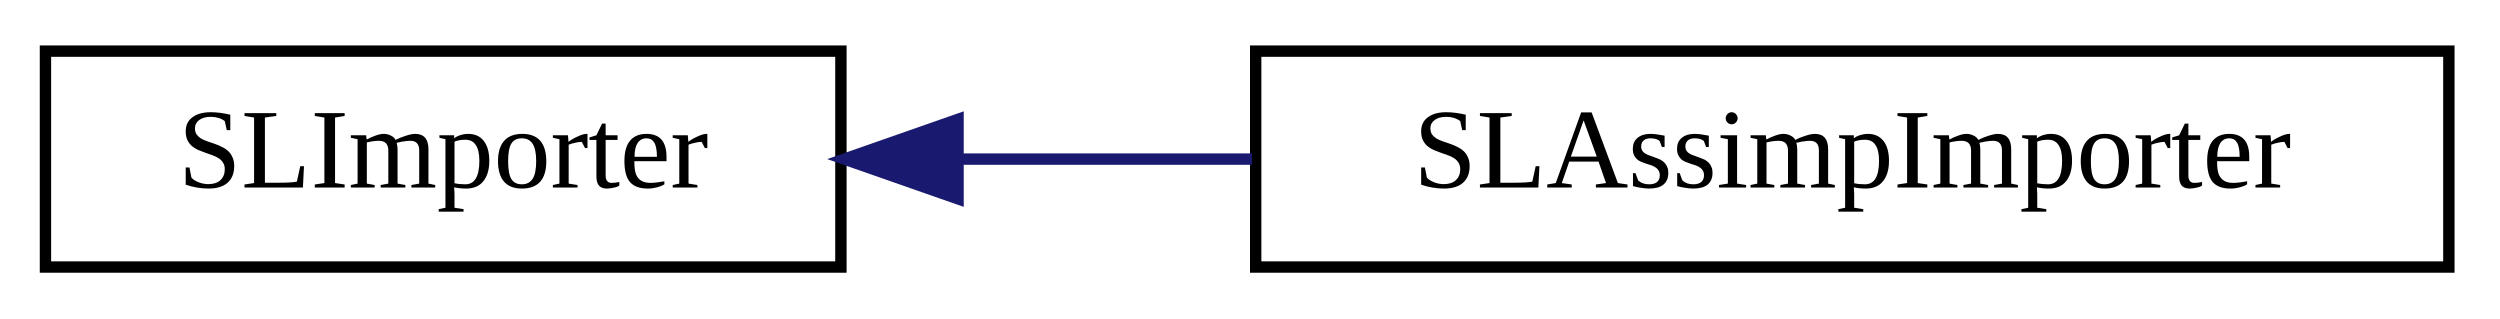
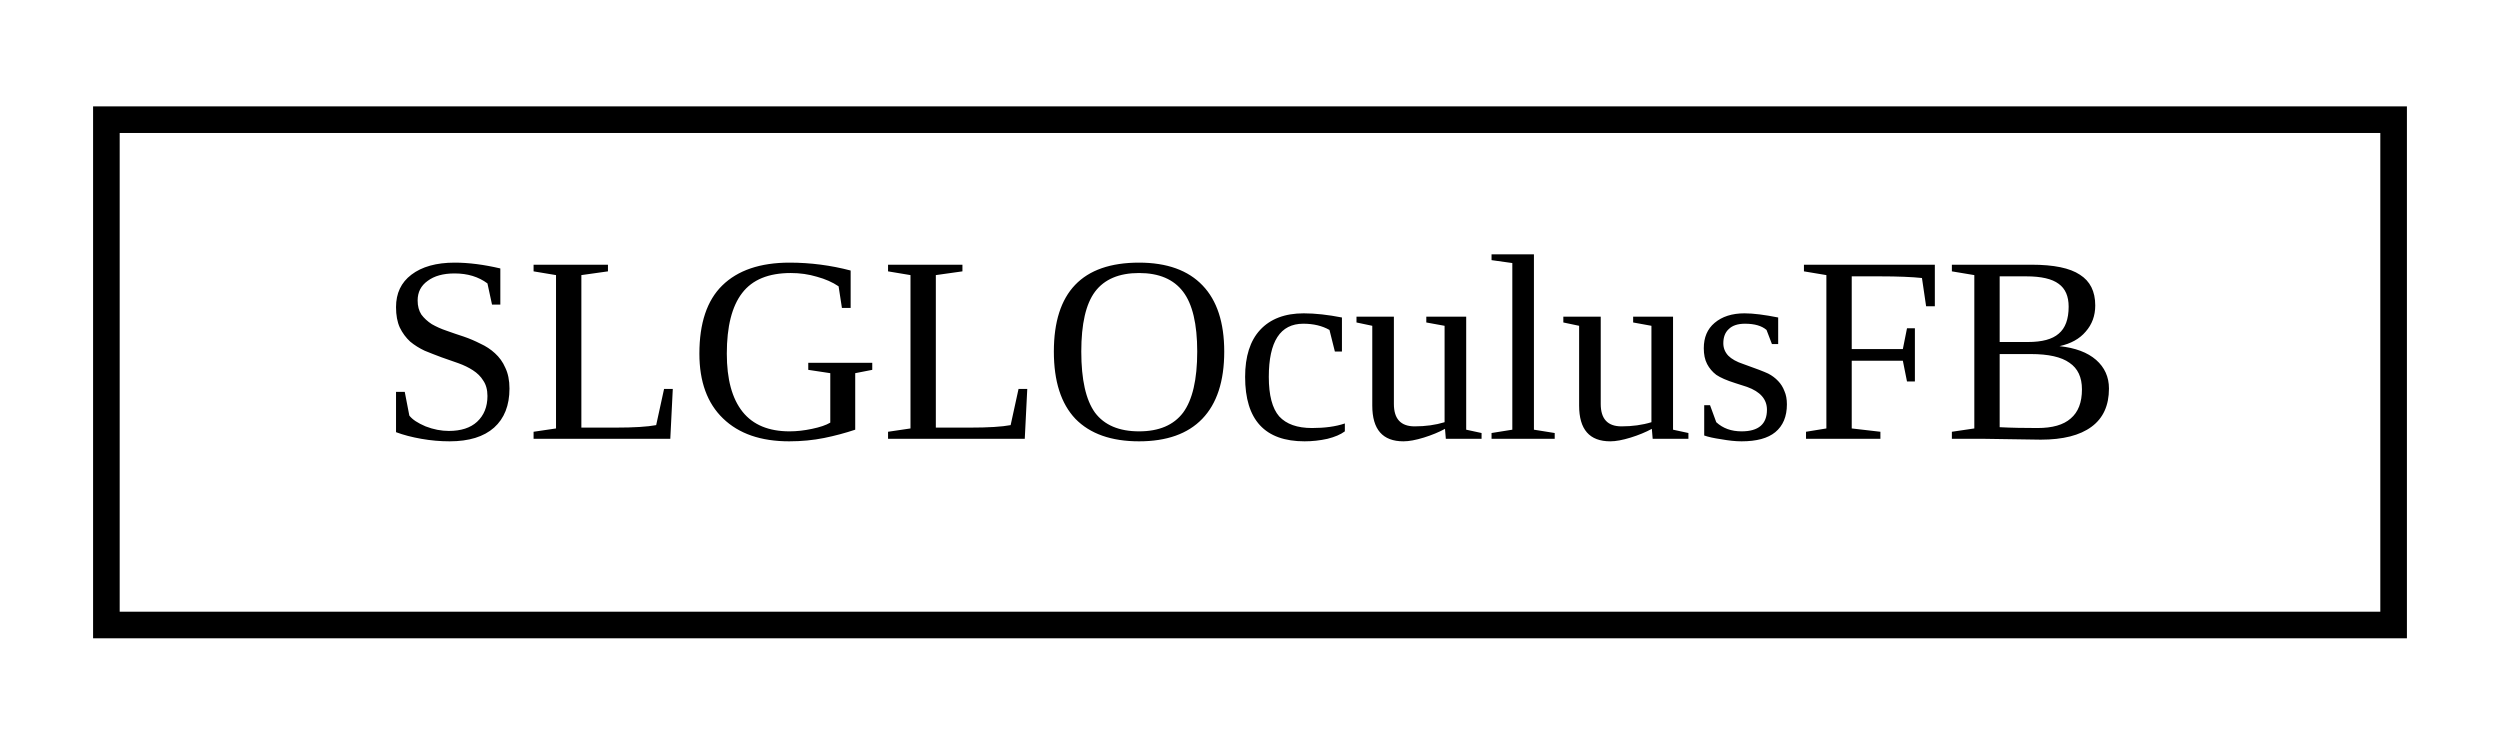
- <svg xmlns="http://www.w3.org/2000/svg" xmlns:xlink="http://www.w3.org/1999/xlink" width="220pt" height="28pt" viewBox="0.00 0.00 220.00 28.00">
+ <svg xmlns="http://www.w3.org/2000/svg" xmlns:xlink="http://www.w3.org/1999/xlink" width="94pt" height="28pt" viewBox="0.00 0.00 94.00 28.00">
  <g id="graph1" class="graph" transform="scale(1 1) rotate(0) translate(4 24)">
-     <polygon fill="white" stroke="white" points="-4,5 -4,-24 217,-24 217,5 -4,5" />
+     <polygon fill="white" stroke="white" points="-4,5 -4,-24 91,-24 91,5 -4,5" />
    <g id="node1" class="node">
-       <a xlink:href="class_s_l_importer.html" target="_top" xlink:title="Interface for 3D file format importer implementations.">
-         <polygon fill="white" stroke="black" points="0,-0.5 0,-19.5 70,-19.5 70,-0.5 0,-0.5" />
-         <text text-anchor="middle" x="35" y="-7.5" font-family="Arial.ttf" font-size="10.00">SLImporter</text>
+       <a xlink:href="class_s_l_g_l_oculus_f_b.html" target="_top" xlink:title="Wrapper around Oculus Rift and its Frame Buffer Objects.">
+         <polygon fill="white" stroke="black" points="0,-0.5 0,-19.5 86,-19.5 86,-0.5 0,-0.5" />
+         <text text-anchor="middle" x="43" y="-7.5" font-family="Arial.ttf" font-size="10.00">SLGLOculusFB</text>
      </a>
-     </g>
-     <g id="node3" class="node">
-       <a xlink:href="class_s_l_assimp_importer.html" target="_top" xlink:title="Small class interface into the AssImp library for importing 3D assets.">
-         <polygon fill="white" stroke="black" points="106.5,-0.5 106.5,-19.5 211.5,-19.5 211.5,-0.5 106.5,-0.5" />
-         <text text-anchor="middle" x="159" y="-7.5" font-family="Arial.ttf" font-size="10.00">SLAssimpImporter</text>
-       </a>
-     </g>
-     <g id="edge2" class="edge">
-       <path fill="none" stroke="midnightblue" d="M80.565,-10C88.89,-10 97.656,-10 106.177,-10" />
-       <polygon fill="midnightblue" stroke="midnightblue" points="80.308,-6.5 70.308,-10 80.308,-13.5 80.308,-6.5" />
    </g>
  </g>
</svg>
